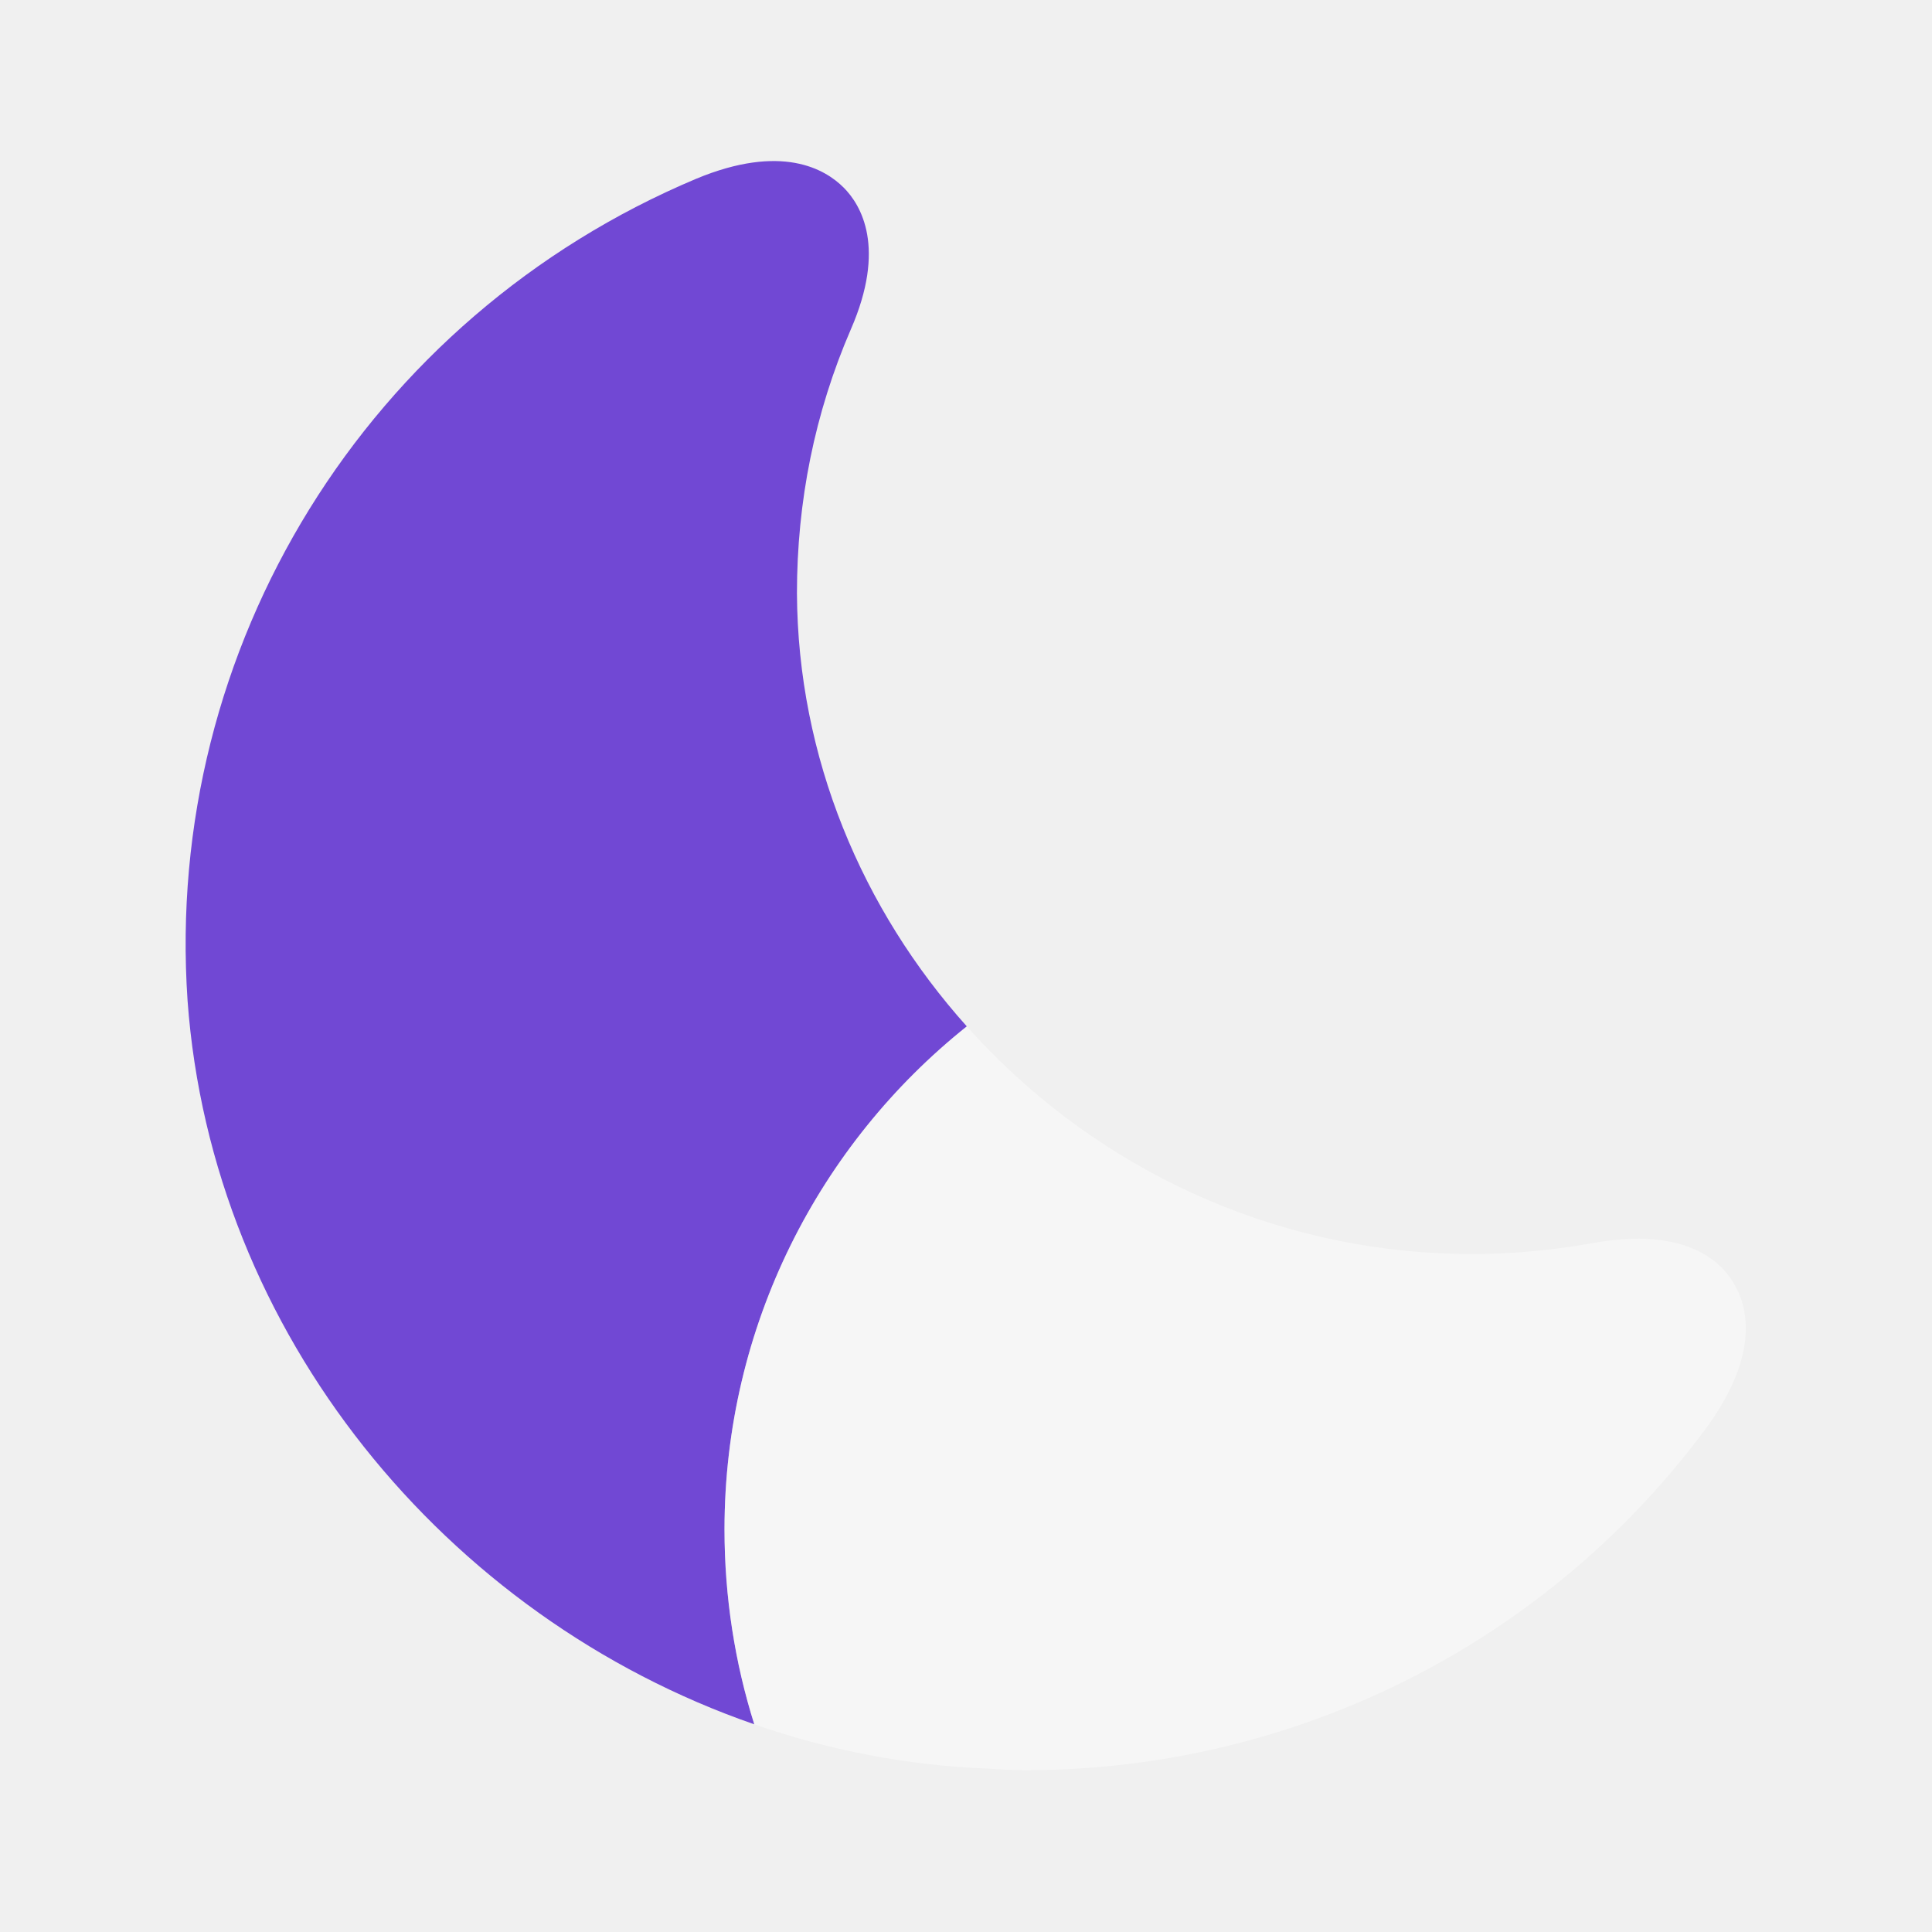
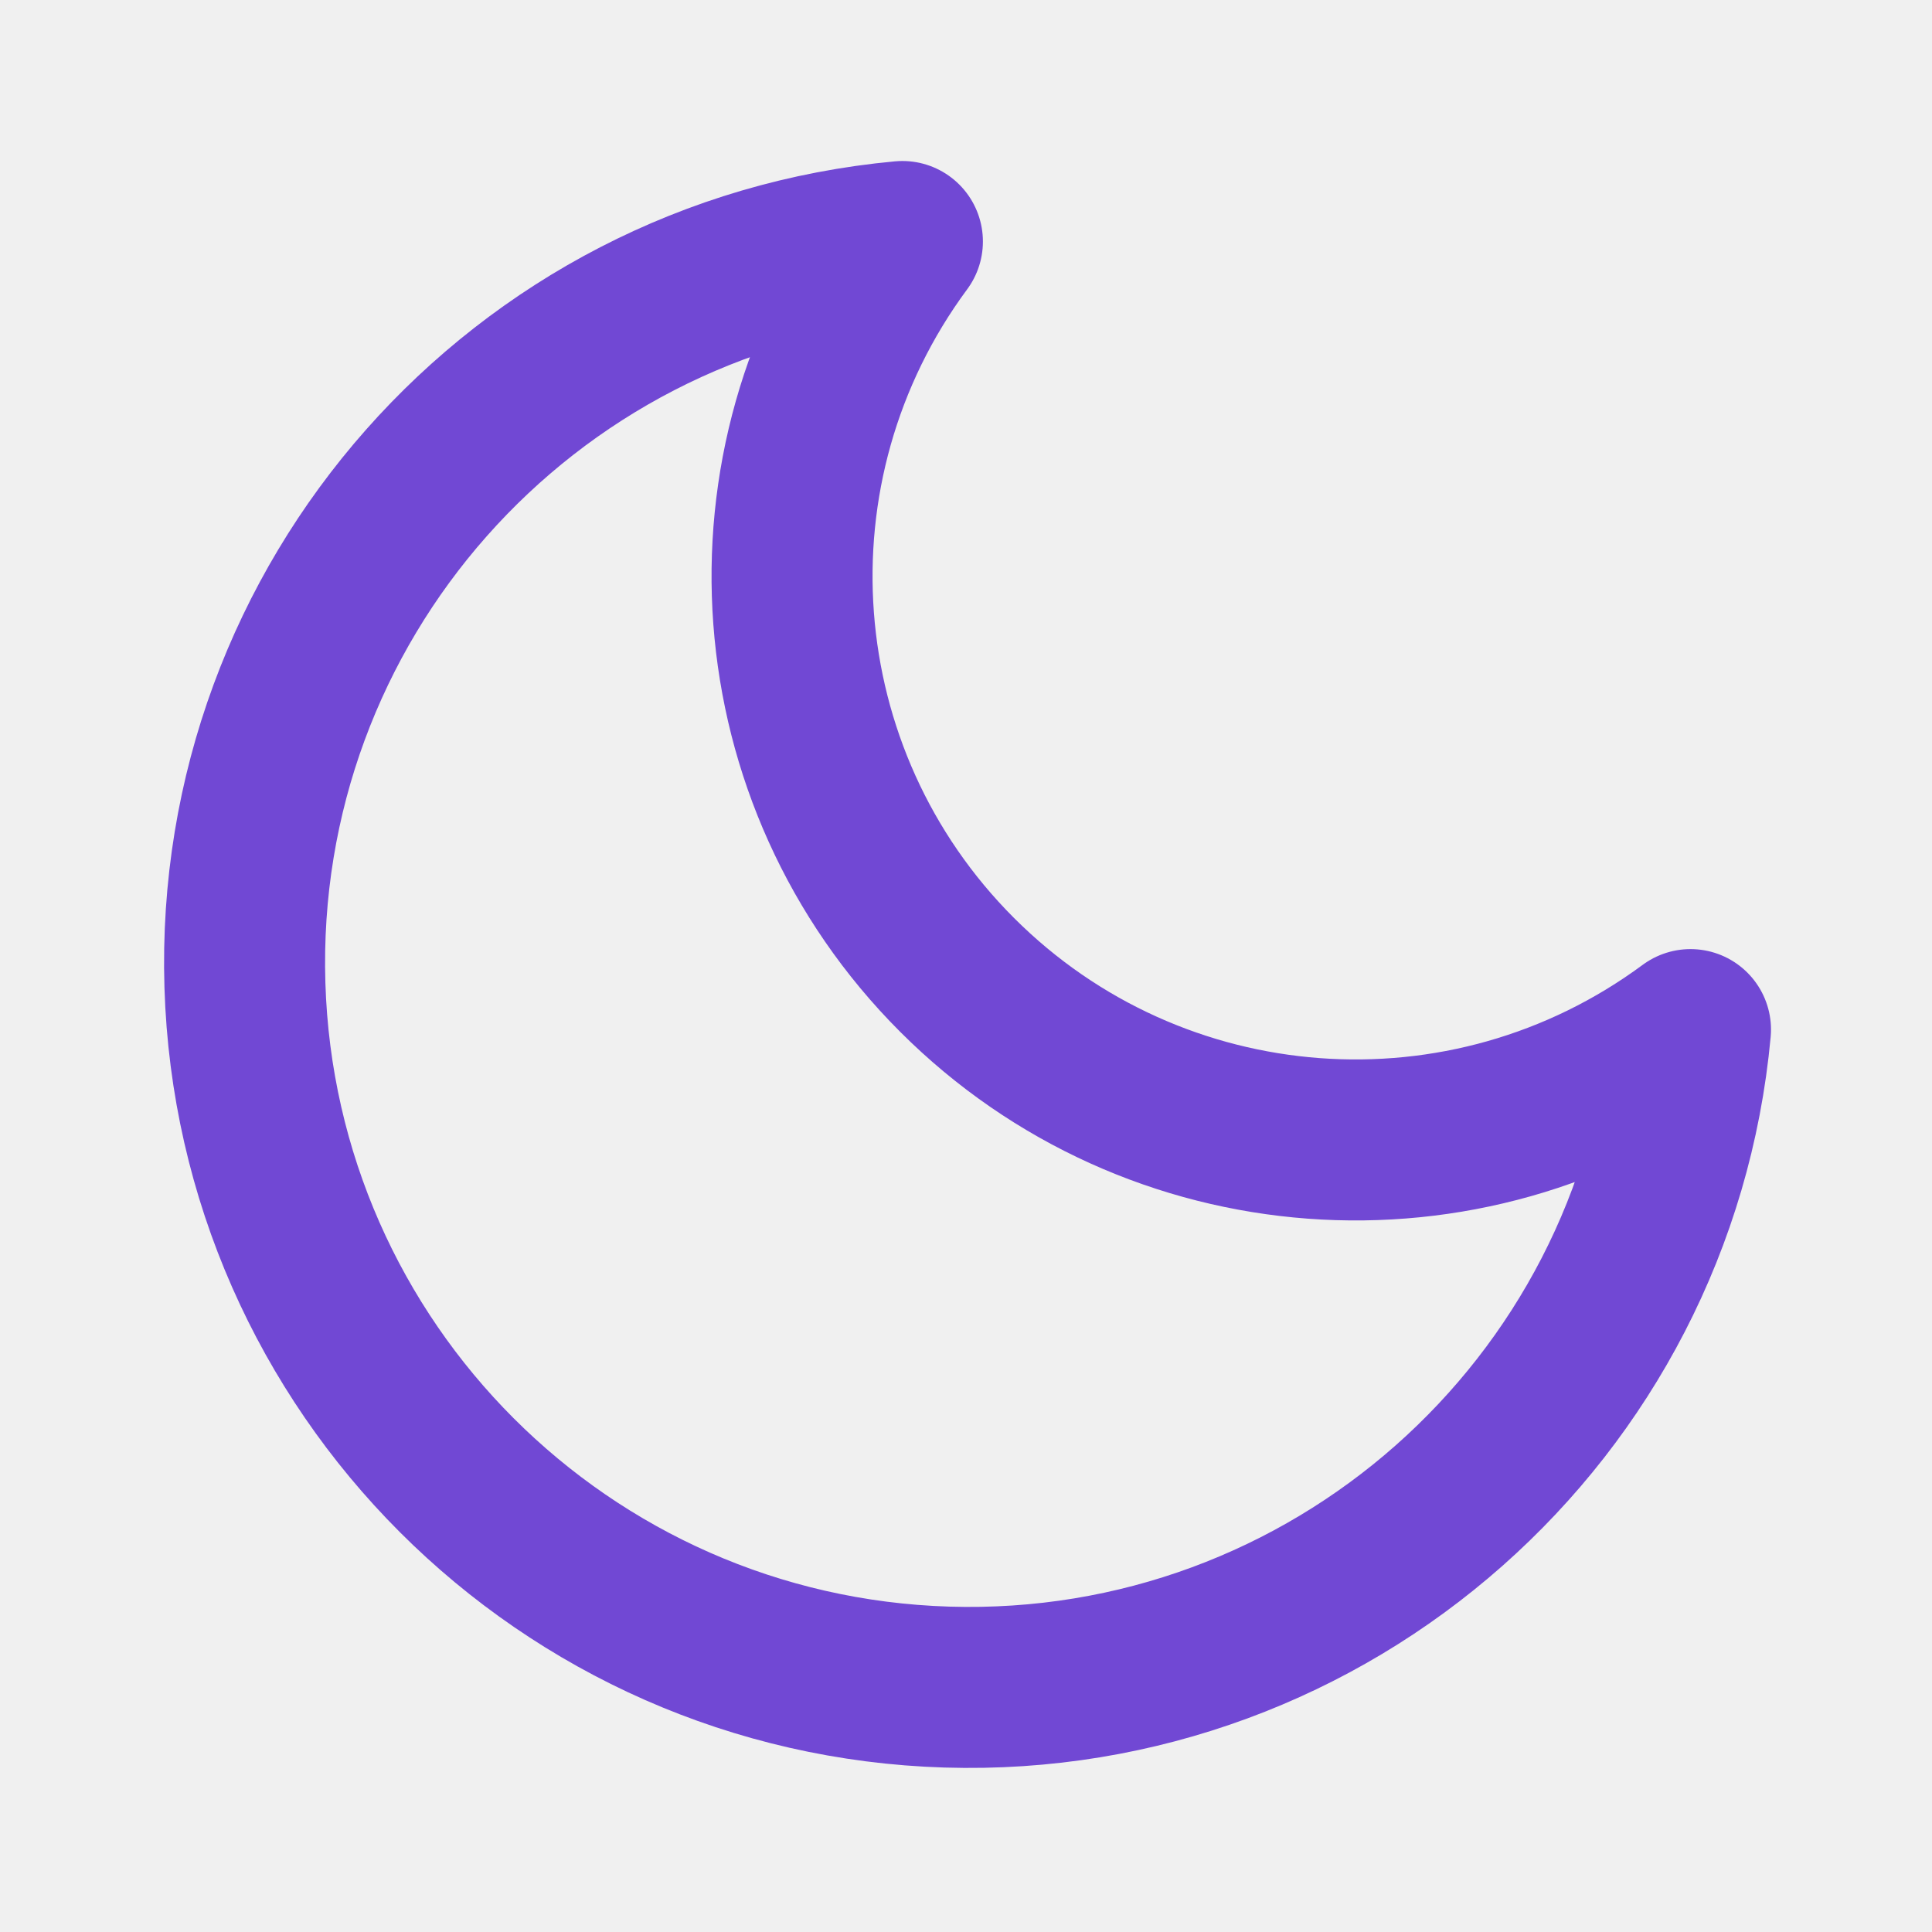
- <svg xmlns="http://www.w3.org/2000/svg" width="24" height="24" viewBox="0 0 24 24" fill="none">
-   <path d="M9 19C9 19.84 9.13 20.66 9.37 21.42C5.53 20.09 2.63 16.56 2.33 12.43C2.03 8.04 4.56 3.94 8.65 2.22C9.71 1.78 10.25 2.1 10.48 2.33C10.7 2.55 11.01 3.08 10.57 4.09C10.12 5.13 9.9 6.23 9.9 7.37C9.91 9.41 10.71 11.3 12.01 12.75C10.18 14.21 9 16.47 9 19Z" fill="#7148D4" />
-   <path opacity="0.4" d="M21.21 17.72C19.23 20.41 16.09 21.99 12.74 21.99C12.58 21.99 12.42 21.98 12.26 21.97C11.26 21.93 10.29 21.74 9.37 21.42C9.13 20.66 9 19.84 9 19C9 16.47 10.18 14.21 12.01 12.75C13.48 14.4 15.59 15.47 17.92 15.57C18.55 15.6 19.18 15.55 19.8 15.44C20.92 15.24 21.37 15.66 21.53 15.93C21.7 16.2 21.88 16.79 21.21 17.72Z" fill="white" />
+ <svg xmlns="http://www.w3.org/2000/svg" width="28" height="28" viewBox="0 0 24 24" fill="none" stroke="#7148D4" stroke-width="2" stroke-linecap="round" stroke-linejoin="round">
+   <path d="M21 12.79A9 9 0 1 1 11.21 3 7 7 0 0 0 21 12.79z" />
</svg>
